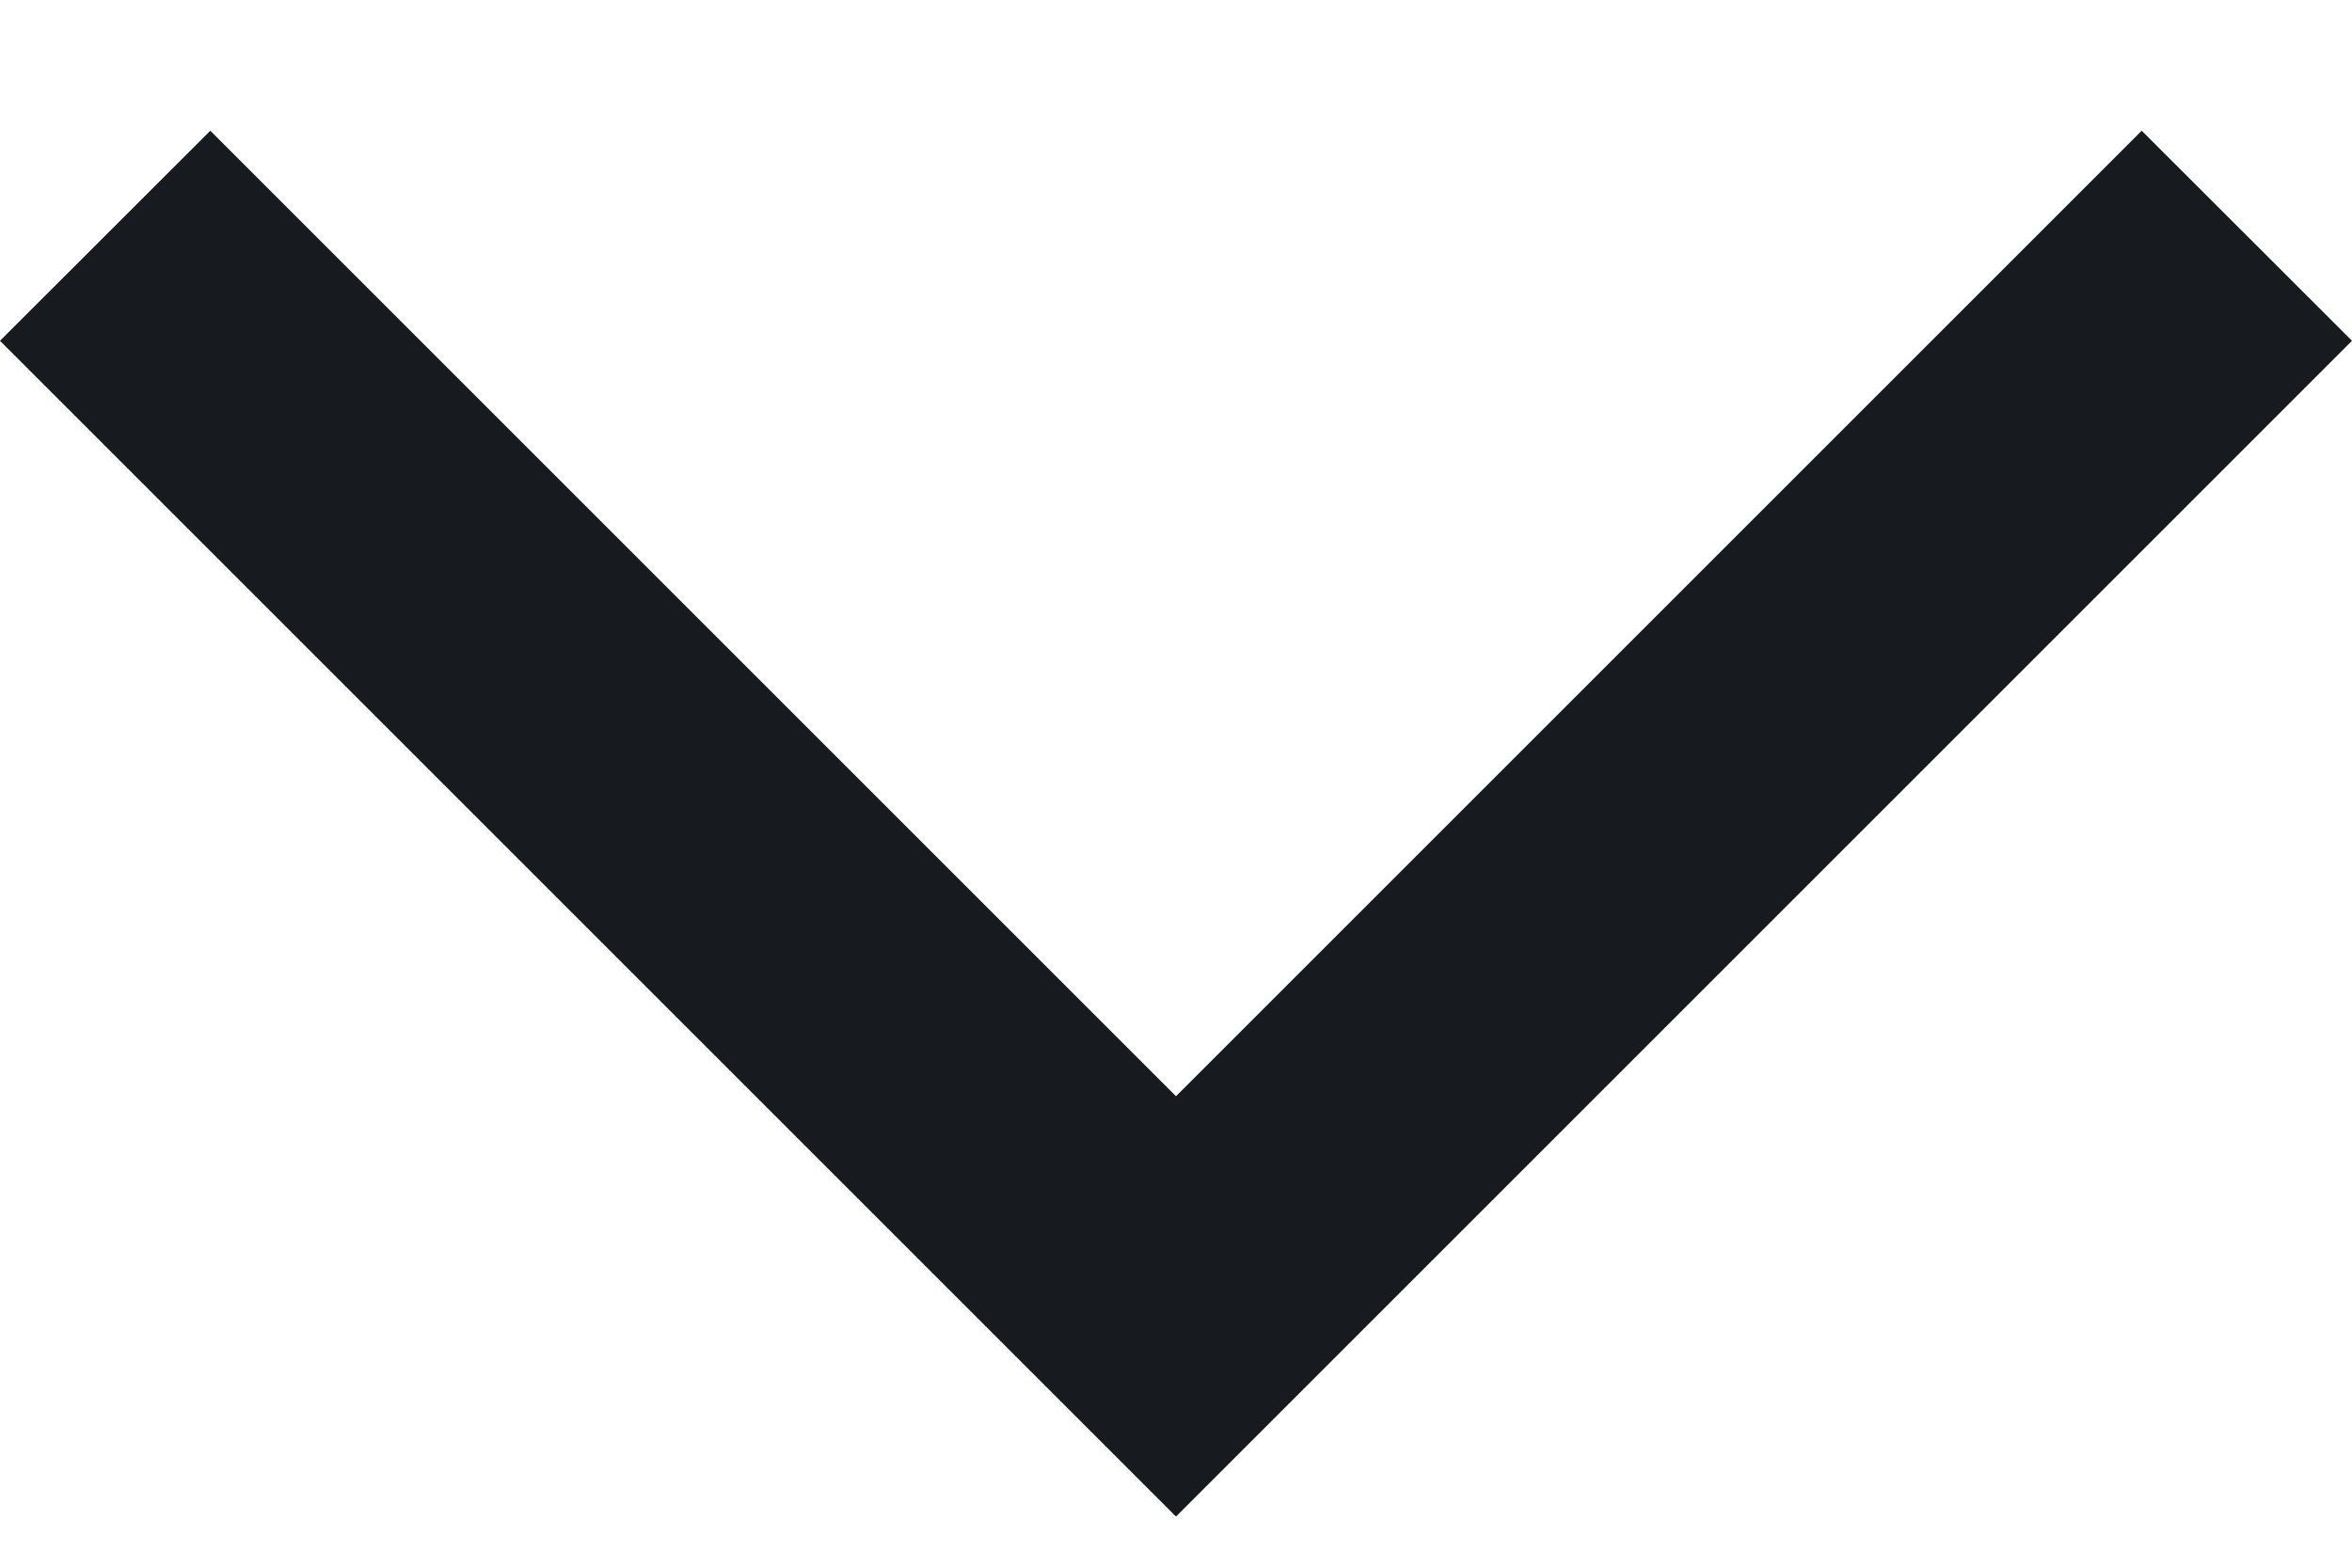
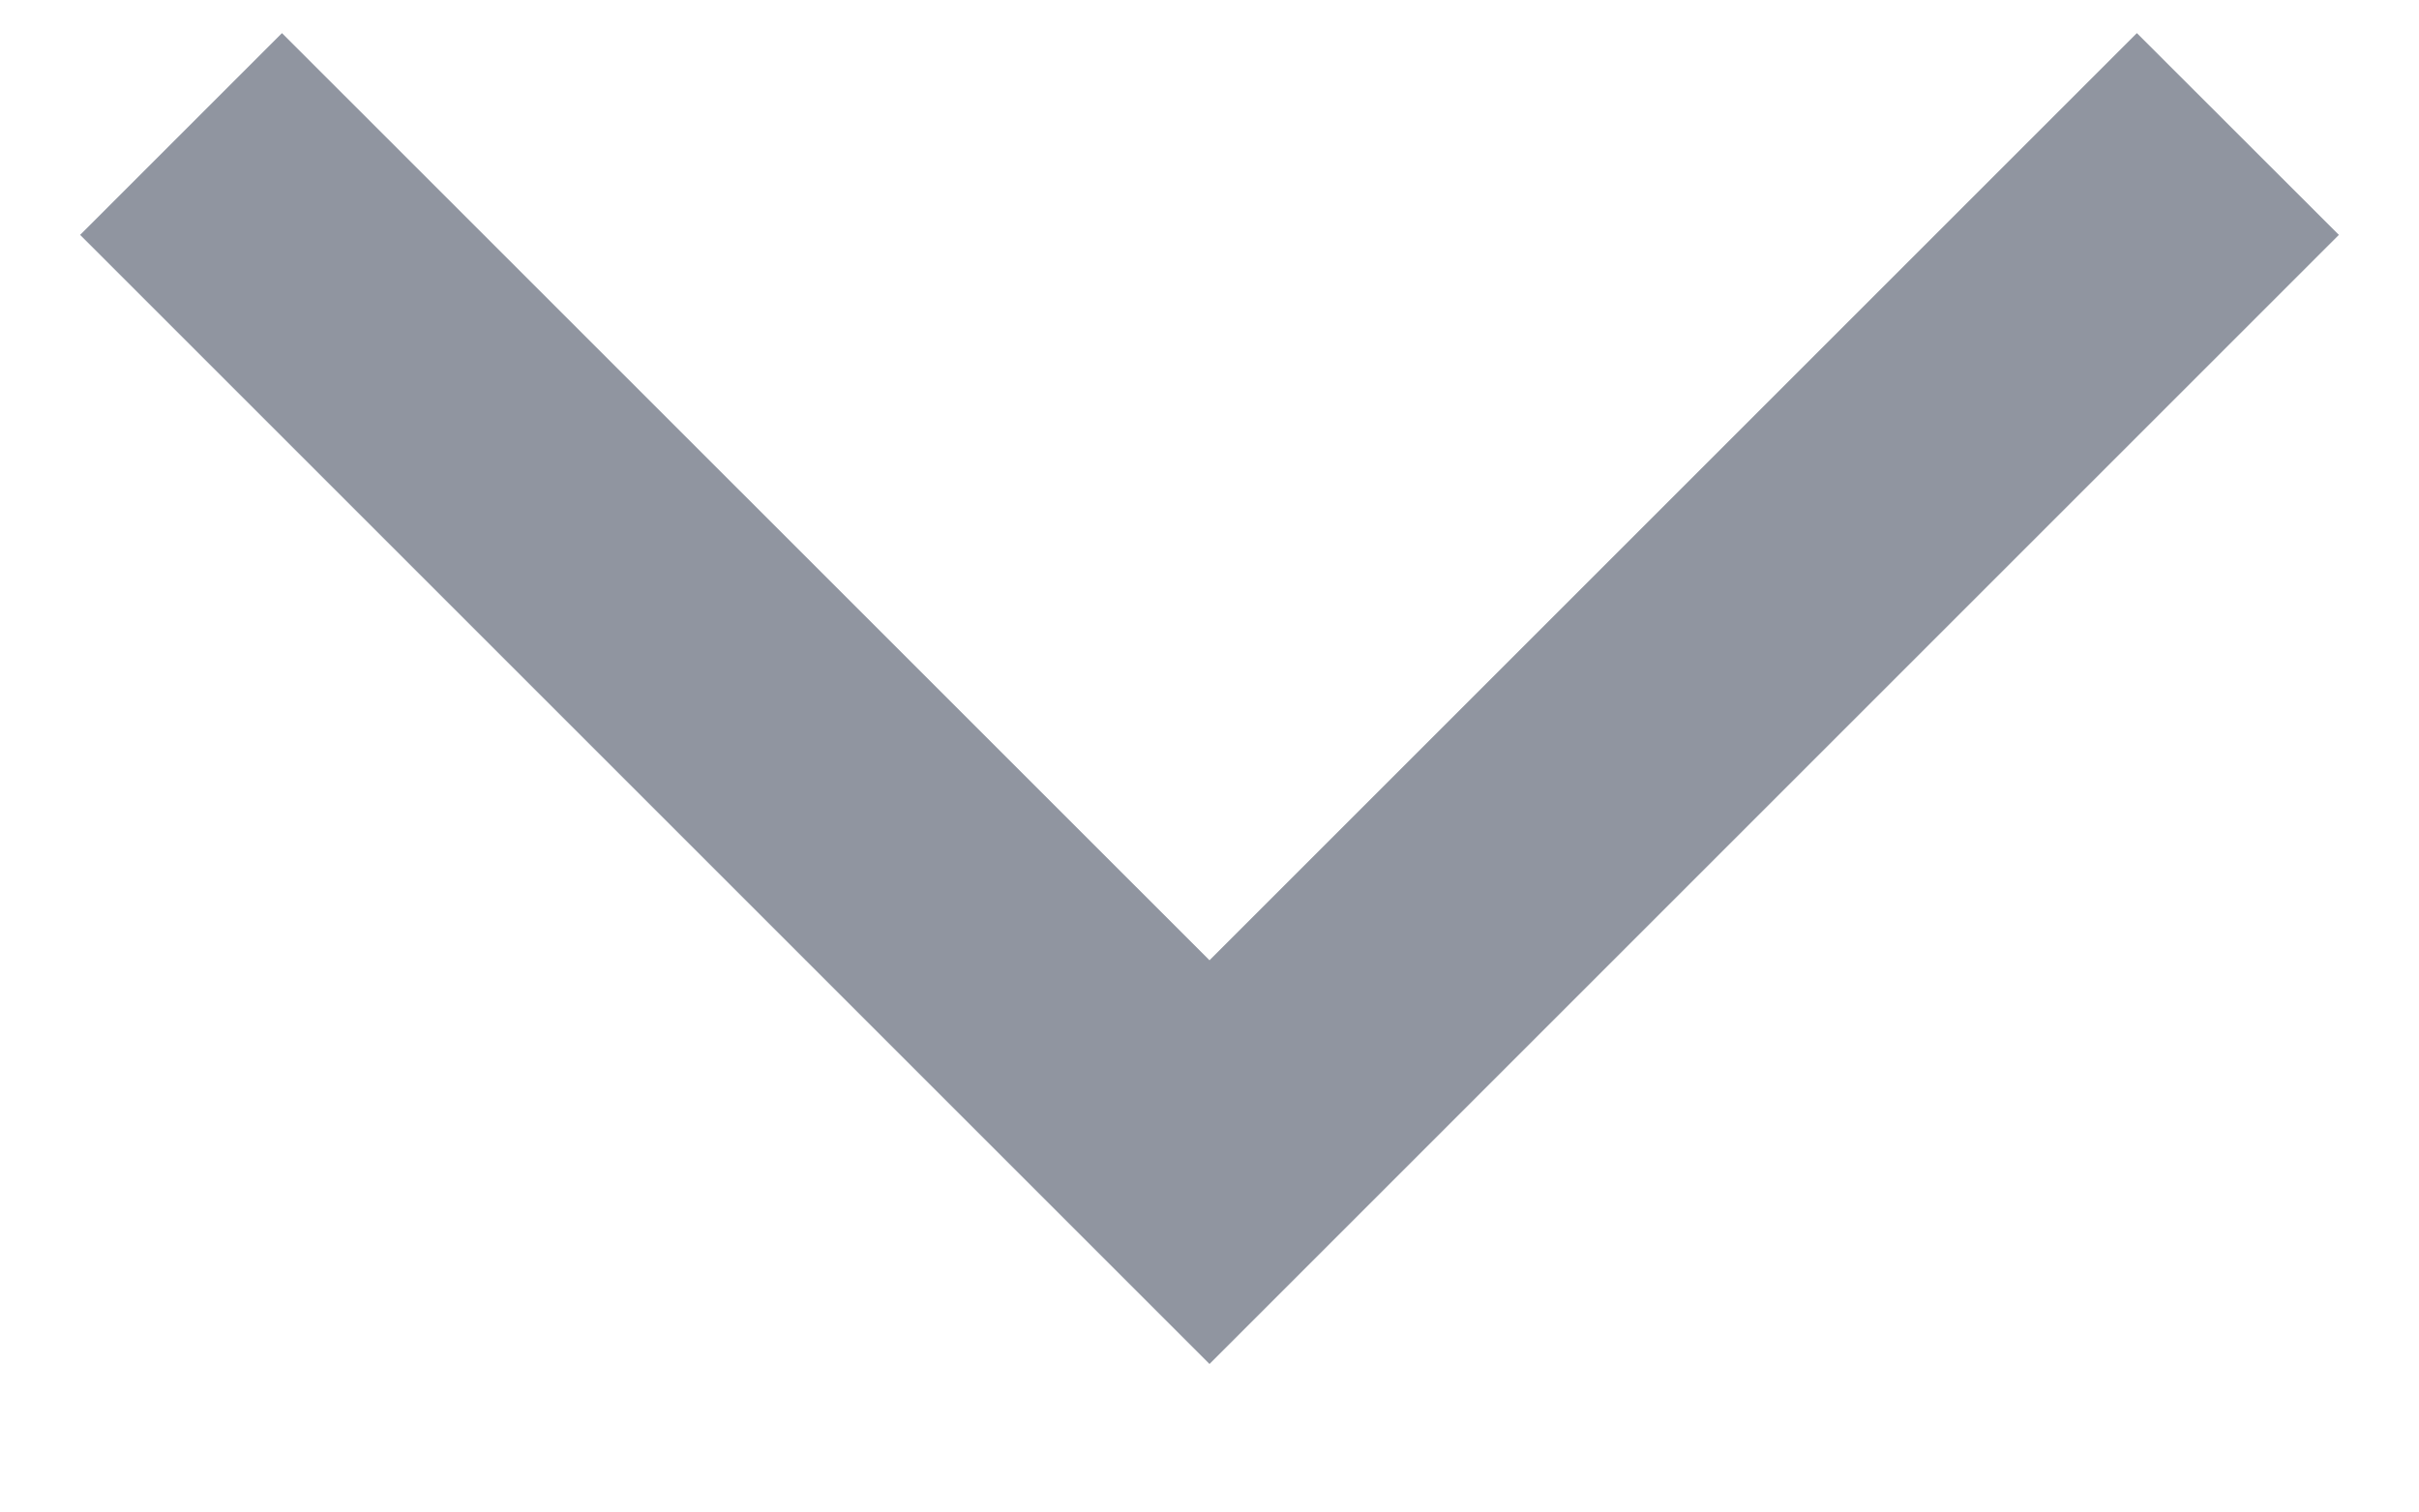
- <svg xmlns="http://www.w3.org/2000/svg" width="12" height="8" viewBox="0 0 12 8" fill="none">
-   <path d="M1.073 0.667L0 1.739L6 7.739L12 1.739L10.927 0.667L6 5.594L1.073 0.667Z" fill="#171A1F" />
+ <svg xmlns="http://www.w3.org/2000/svg" width="16" height="10" viewBox="0 0 16 10" fill="none">
+   <path d="M1.865 0.219L0.53 1.554L8 9.024L15.47 1.554L14.134 0.219L8 6.353L1.865 0.219Z" fill="#9095A0" />
</svg>
